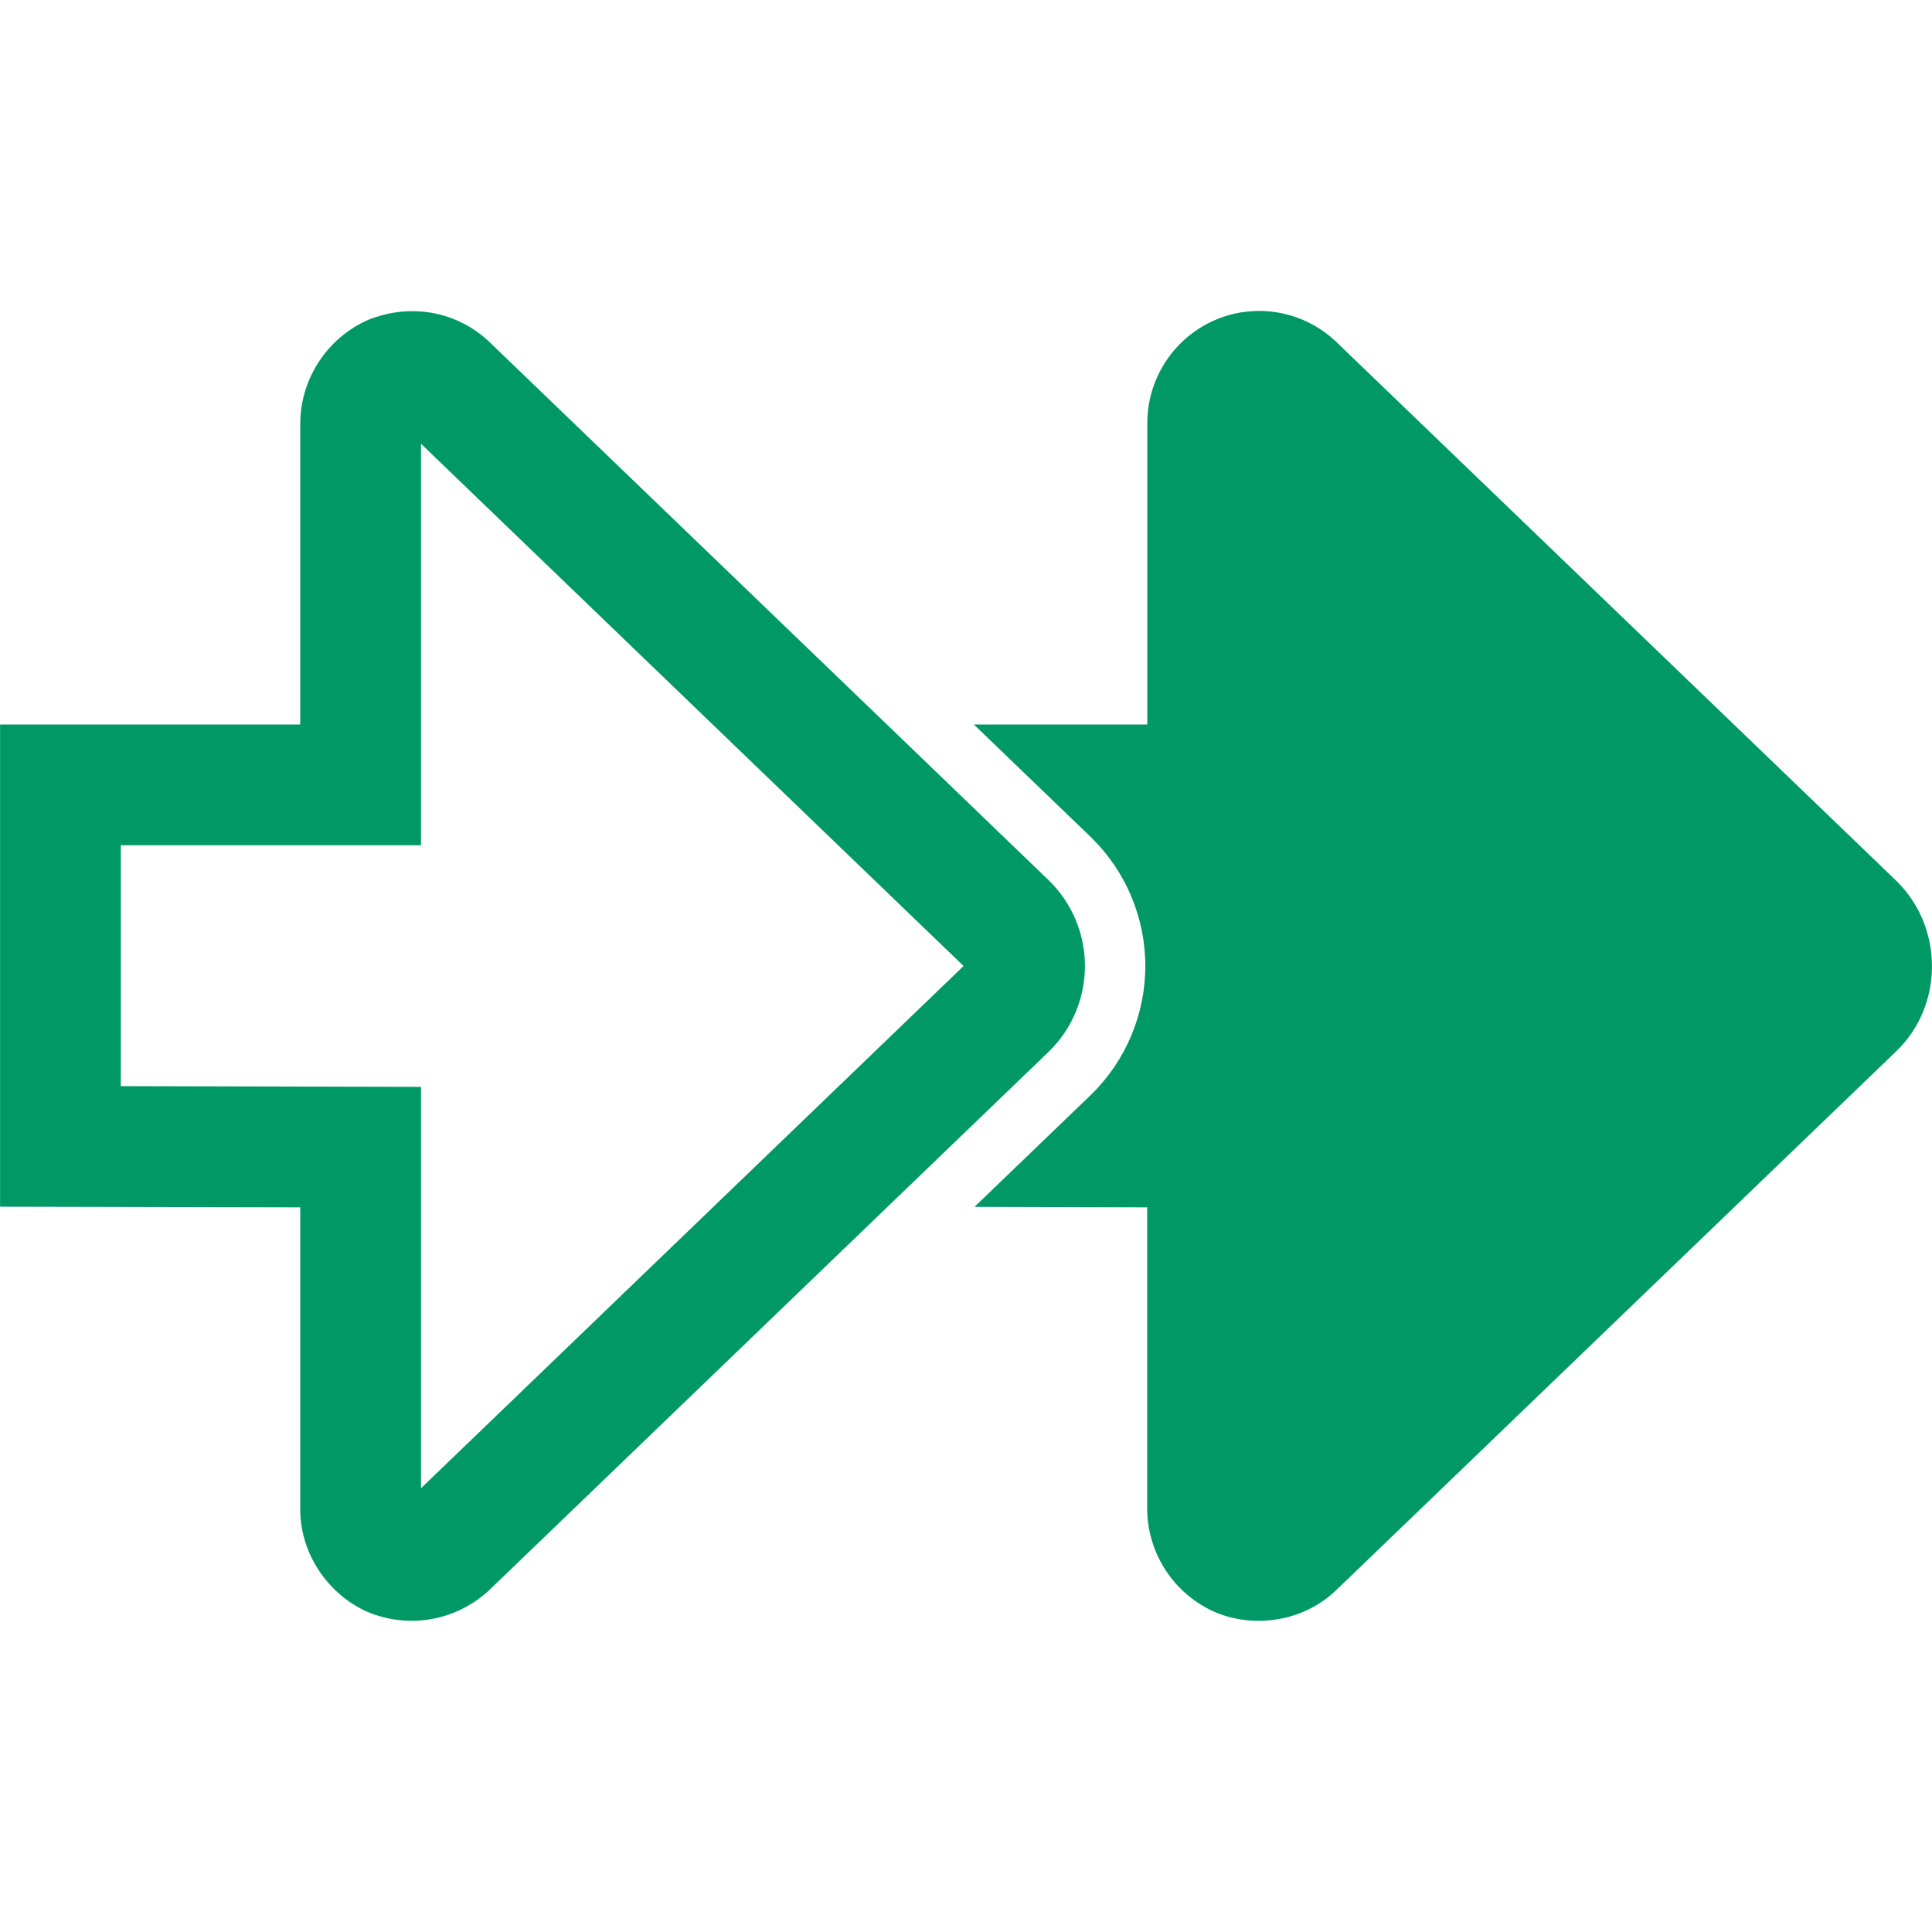
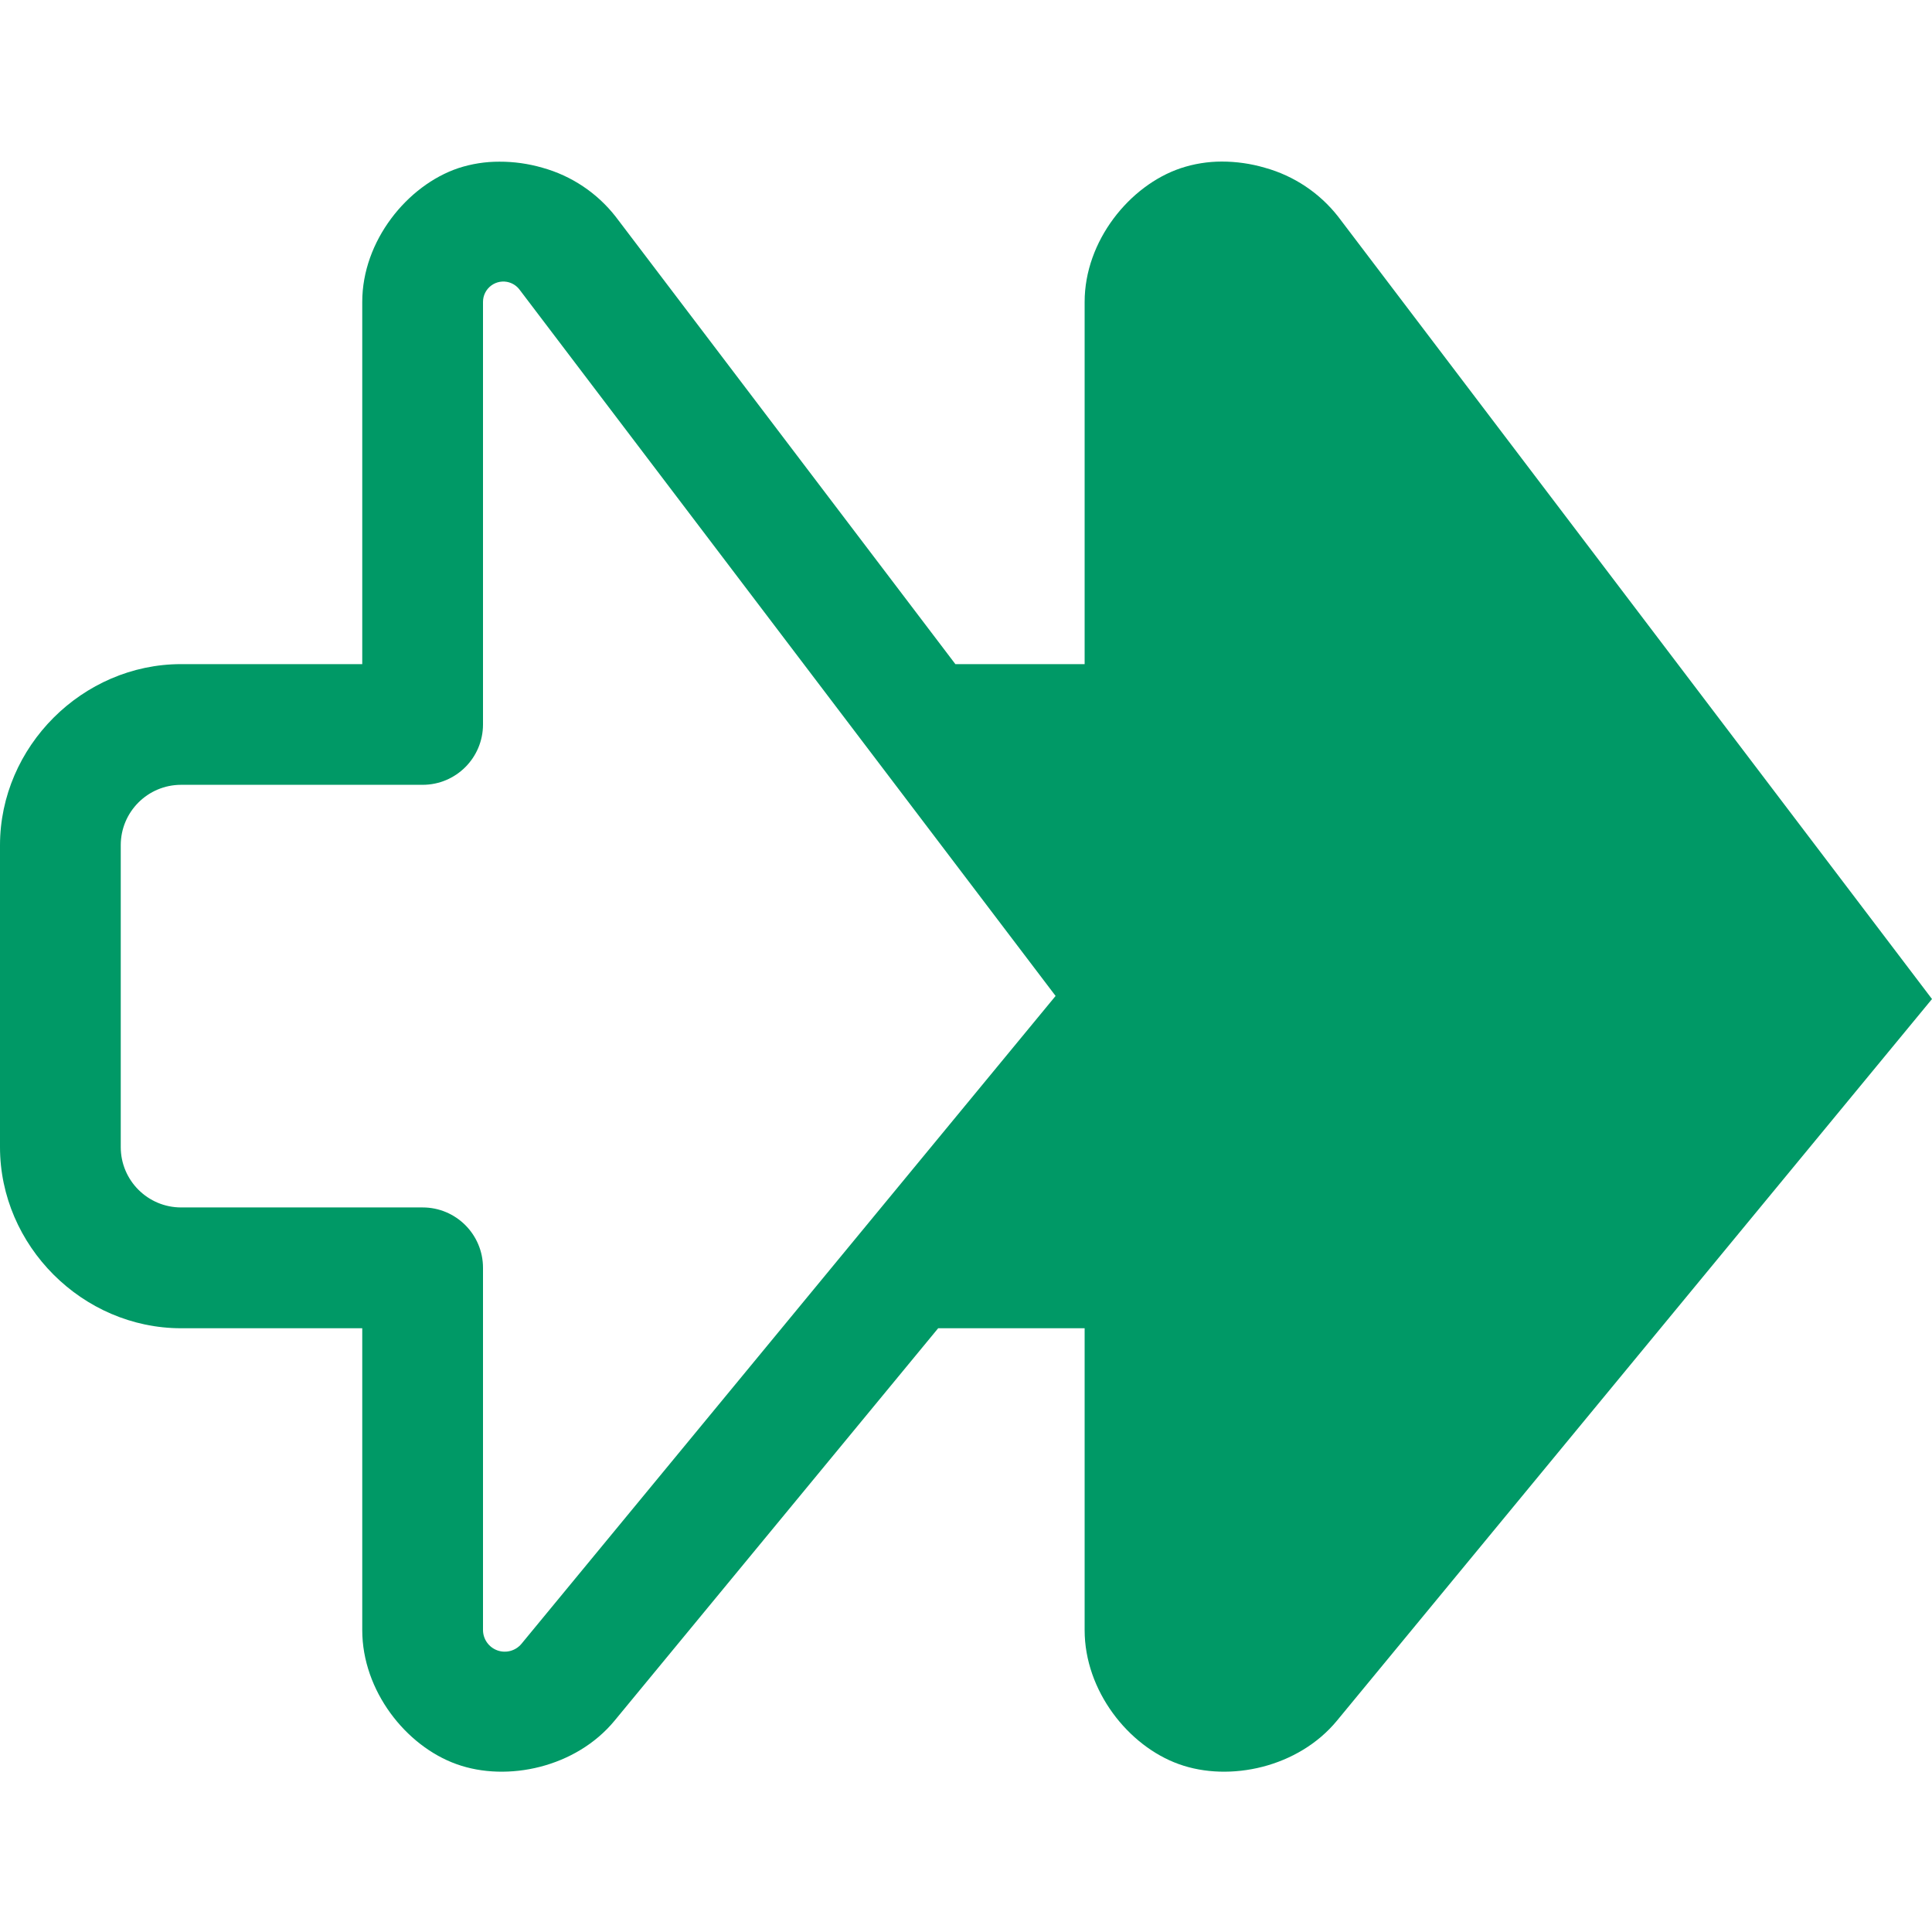
<svg xmlns="http://www.w3.org/2000/svg" version="1.1" width="32" height="32" viewBox="0 0 32 32">
-   <path d="M20.762 5.152a1.944 1.944 0 0 0-.217.024h-.002a1.86 1.86 0 0 0-1.54 1.822V12H16.13l1.938 1.865a2.978 2.978 0 0 1 0 4.27L16.14 19.99l2.861.008V25a1.88 1.88 0 0 0 1.127 1.703c.626.266 1.45.17 2.008-.369l9.27-8.92c.791-.757.791-2.06 0-2.828l-9.27-8.92-.002-.002a1.85 1.85 0 0 0-1.373-.512zm-13.9.002a1.768 1.768 0 0 0-.23.01l-.079.01a1.771 1.771 0 0 0-.234.05 1.75 1.75 0 0 0-.219.073A1.89 1.89 0 0 0 4.973 7v5H.001v7.987l4.972.011V25c0 .775.502 1.437 1.127 1.703a1.88 1.88 0 0 0 2.008-.37l9.268-8.919a1.98 1.98 0 0 0 0-2.828L14.69 12 8.108 5.666a1.842 1.842 0 0 0-1.246-.512zm.111 2.196L15.96 16l-8.987 8.65v-6.648l-4.972-.012V14h4.972z" fill="#096" />
+   <path d="M20.236 2.676a2.161 2.161 0 0 0-.68.11c-.848.285-1.591 1.206-1.591 2.214v6h-2.141l-5.627-7.412a2.33 2.33 0 0 0-1.213-.81 2.53 2.53 0 0 0-.713-.1 2.165 2.165 0 0 0-.68.107C6.743 3.071 6 3.992 6 5v6H3c-1.634 0-3 1.367-3 3v5c0 1.633 1.366 3 3 3h3v5c0 1.003.722 1.92 1.562 2.22.84.302 1.979.054 2.617-.72l5.36-6.5h2.426v5c0 1.003.722 1.92 1.562 2.22.84.302 1.979.054 2.617-.72L32 16.547 22.164 3.588a2.334 2.334 0 0 0-1.215-.81 2.534 2.534 0 0 0-.713-.102zM8.435 4.678a.337.337 0 0 1 .17.119l8.879 11.699-8.848 10.732A.36.36 0 0 1 8 26.999v-6a1 1 0 0 0-1-1H3a1 1 0 0 1-1-1v-5a1 1 0 0 1 1-1h4a1 1 0 0 0 1-1V5a.337.337 0 0 1 .436-.322z" fill="#096" />
</svg>
